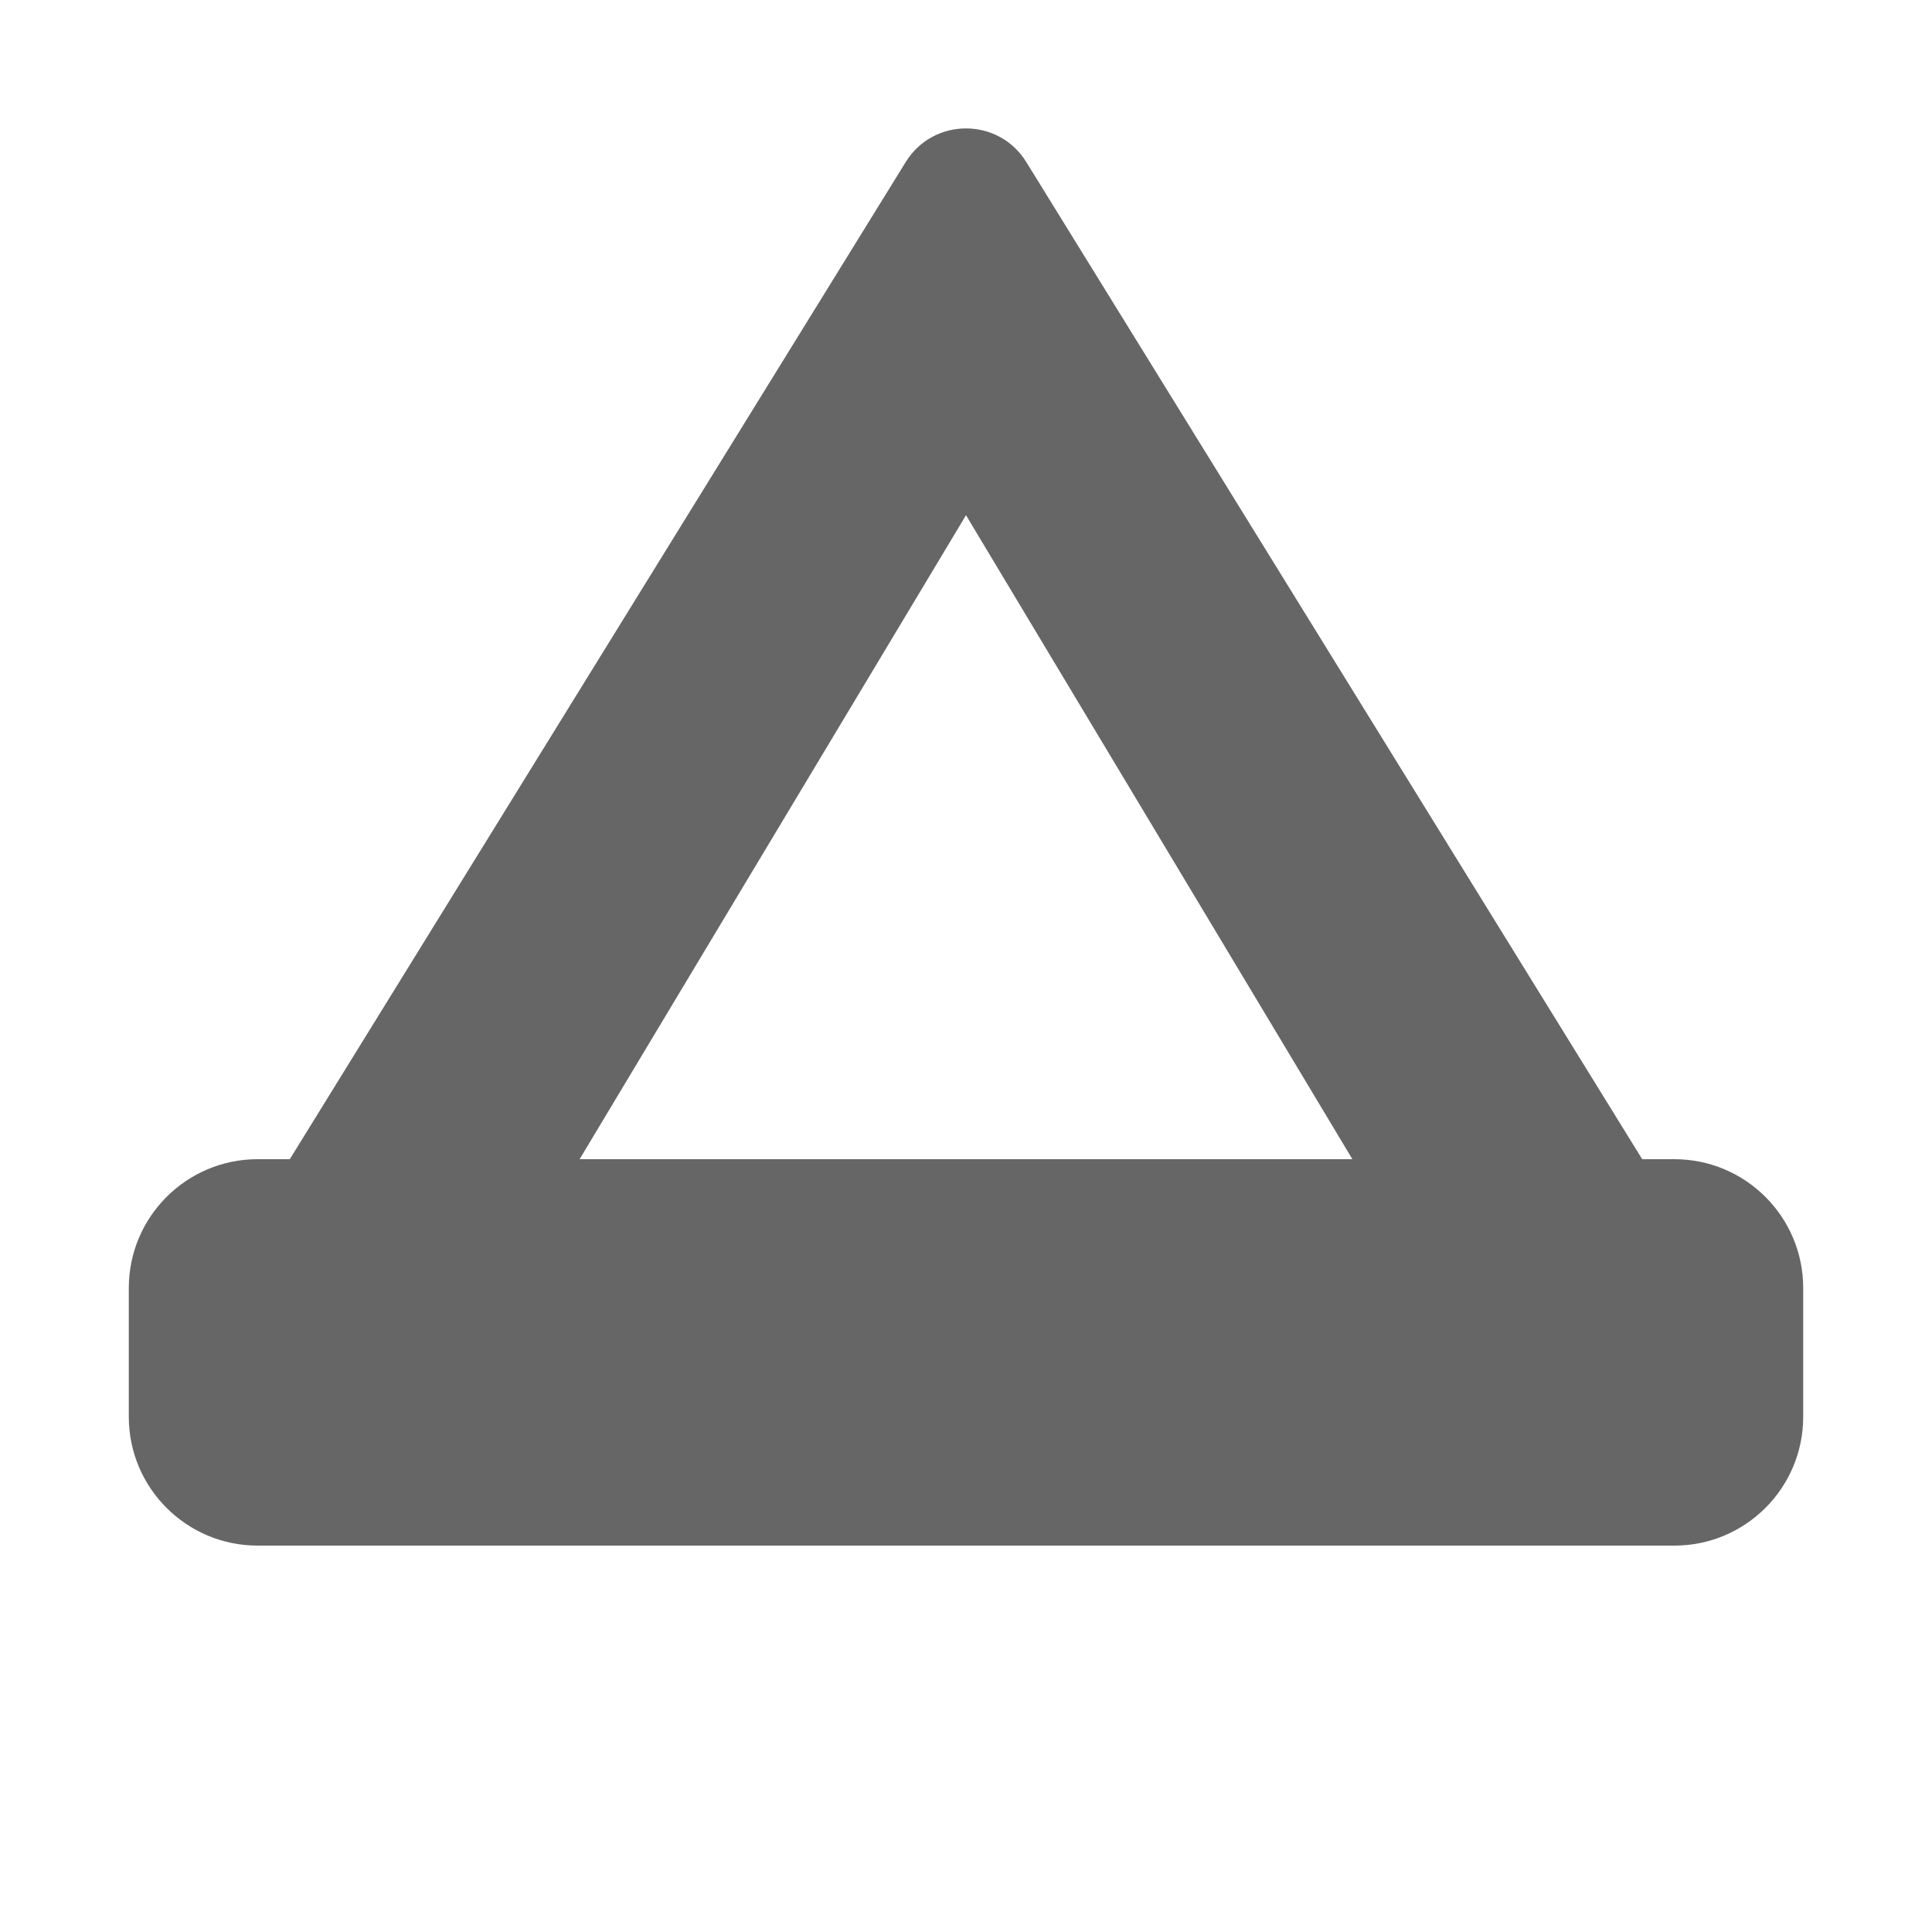
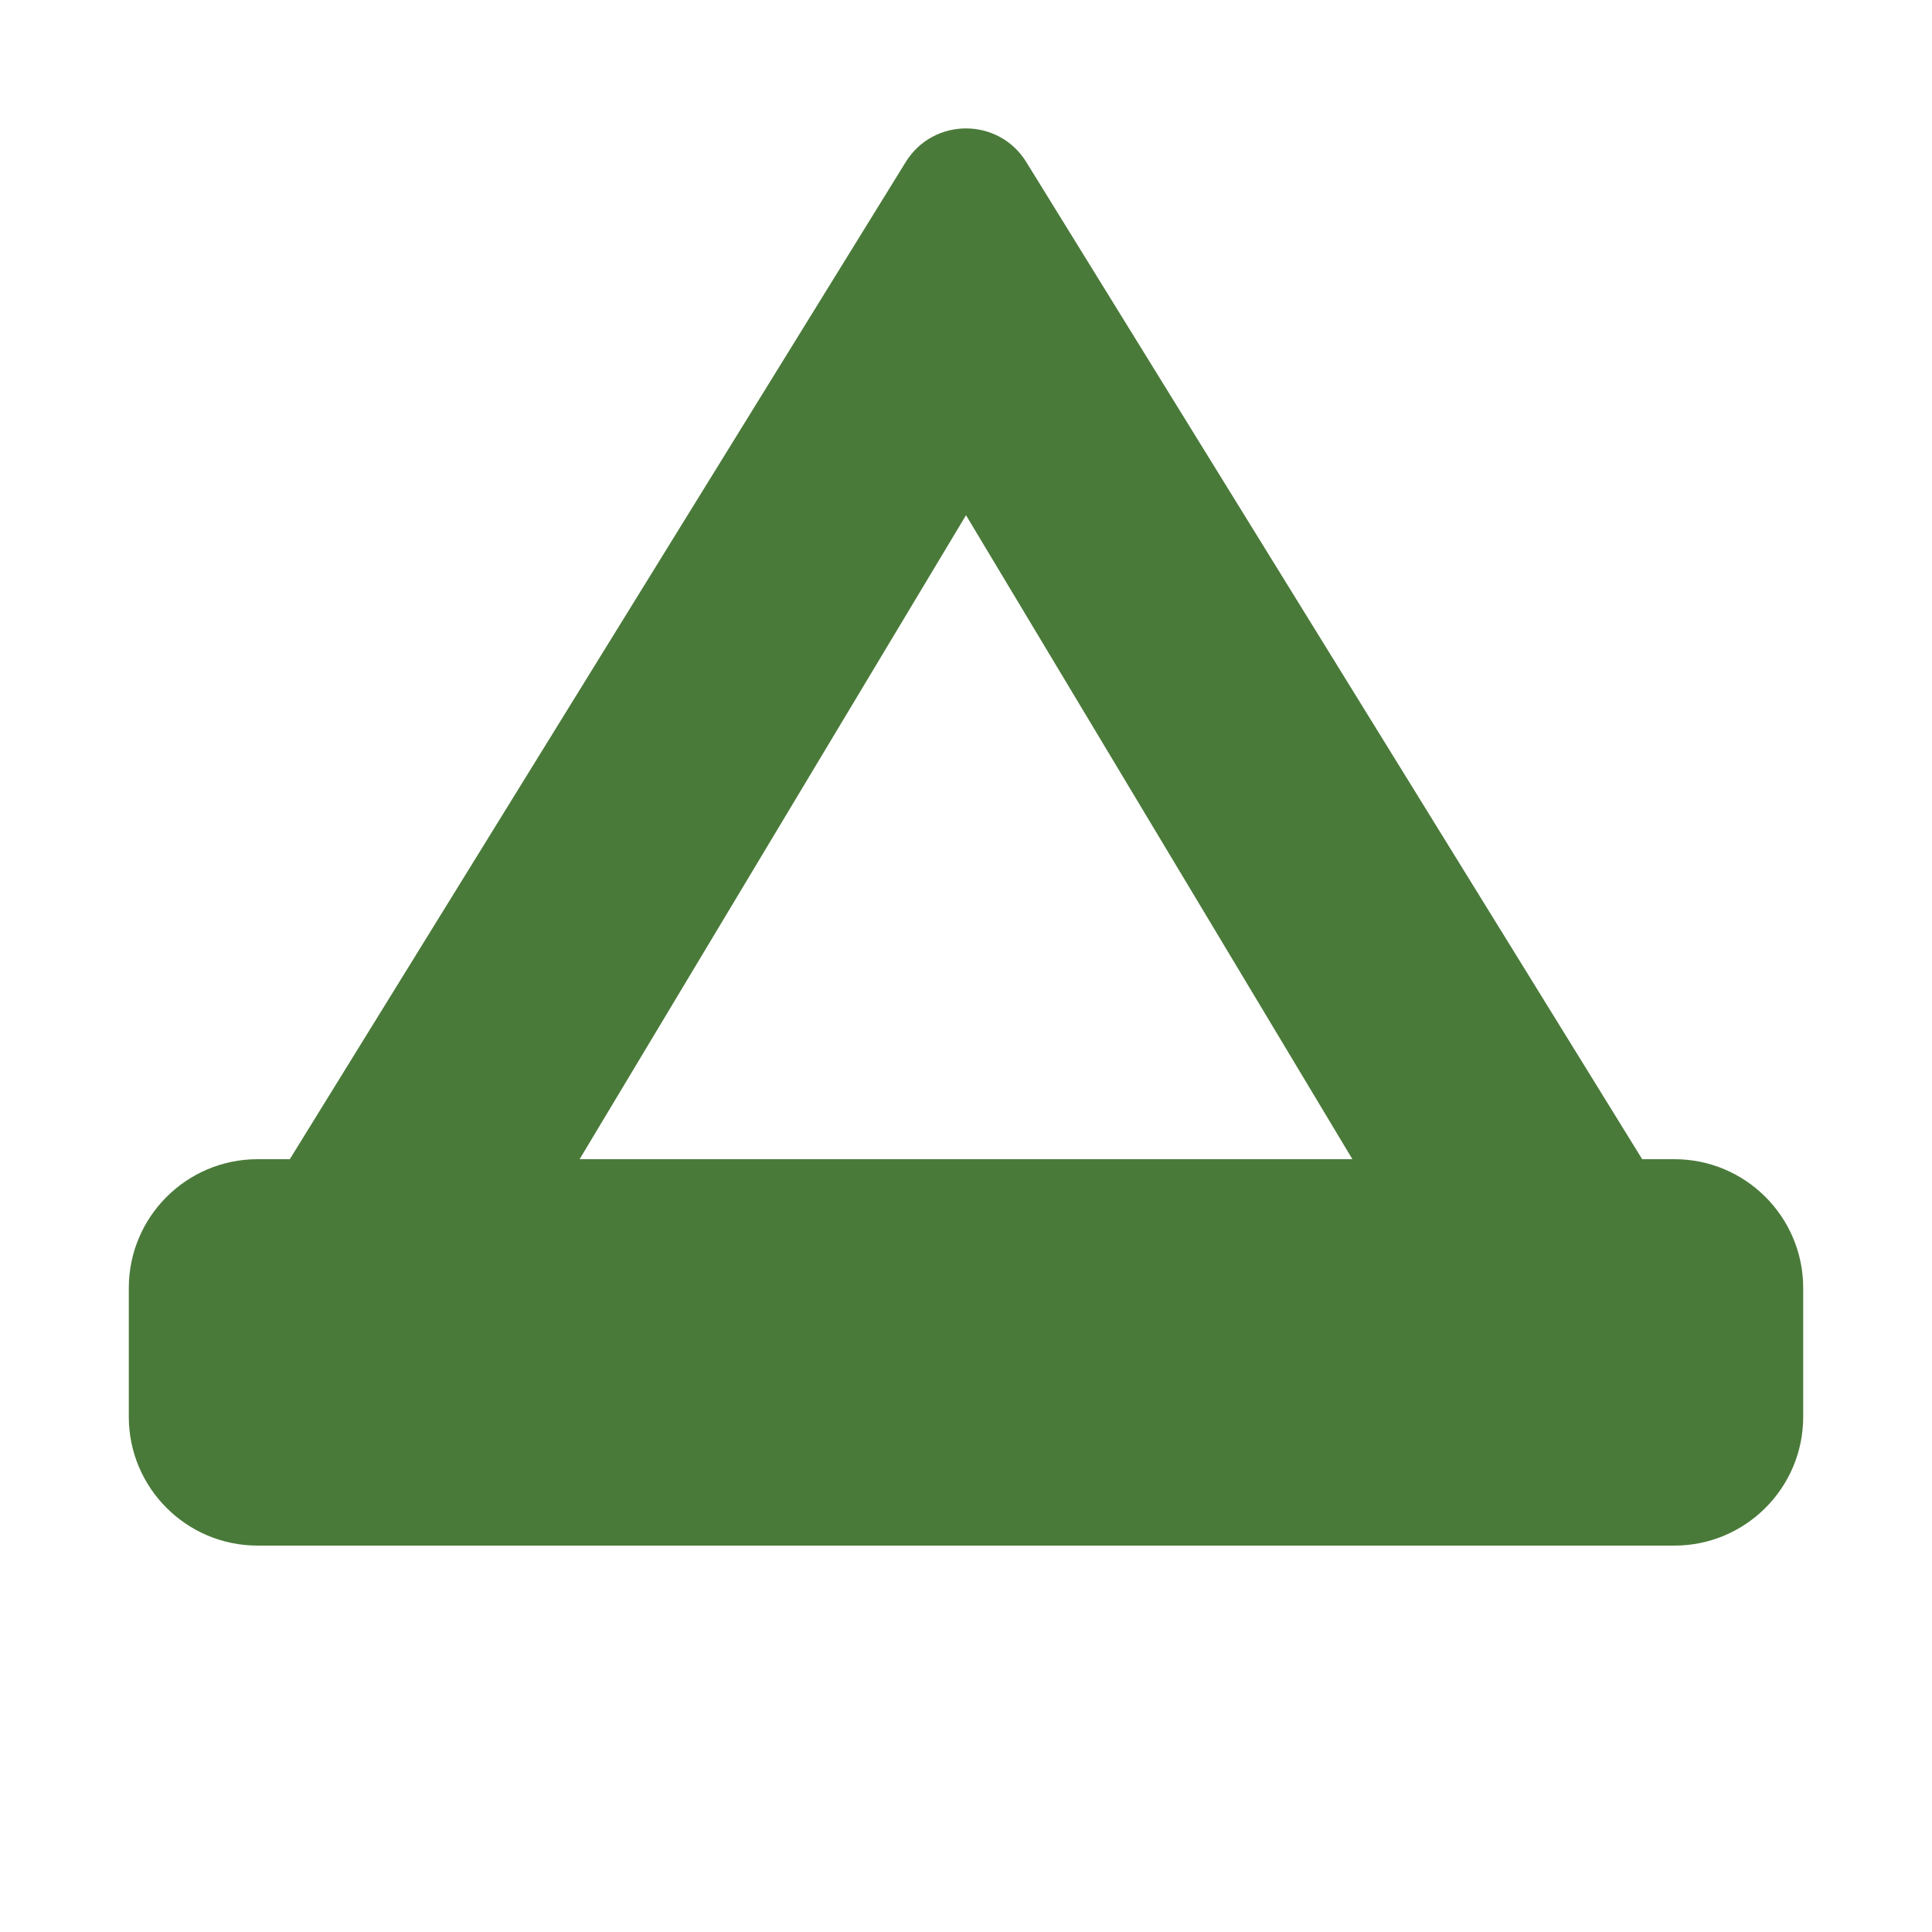
- <svg xmlns="http://www.w3.org/2000/svg" fill="#666666" width="15" height="15" viewBox="0 0 15 15">
+ <svg xmlns="http://www.w3.org/2000/svg" fill="#4a7a3a" width="15" height="15" viewBox="0 0 15 15">
  <path d="M14 10V11C14 11.552 13.552 12 13 12H2C1.448 12 1 11.552 1 11V10C1 9.448 1.448 9 2 9H2.25L7.032 1.258C7.247 0.91 7.753 0.91 7.968 1.258L12.75 9H13C13.552 9 14 9.448 14 10ZM10.5 9L7.5 4L4.5 9H10.5Z" />
</svg>
